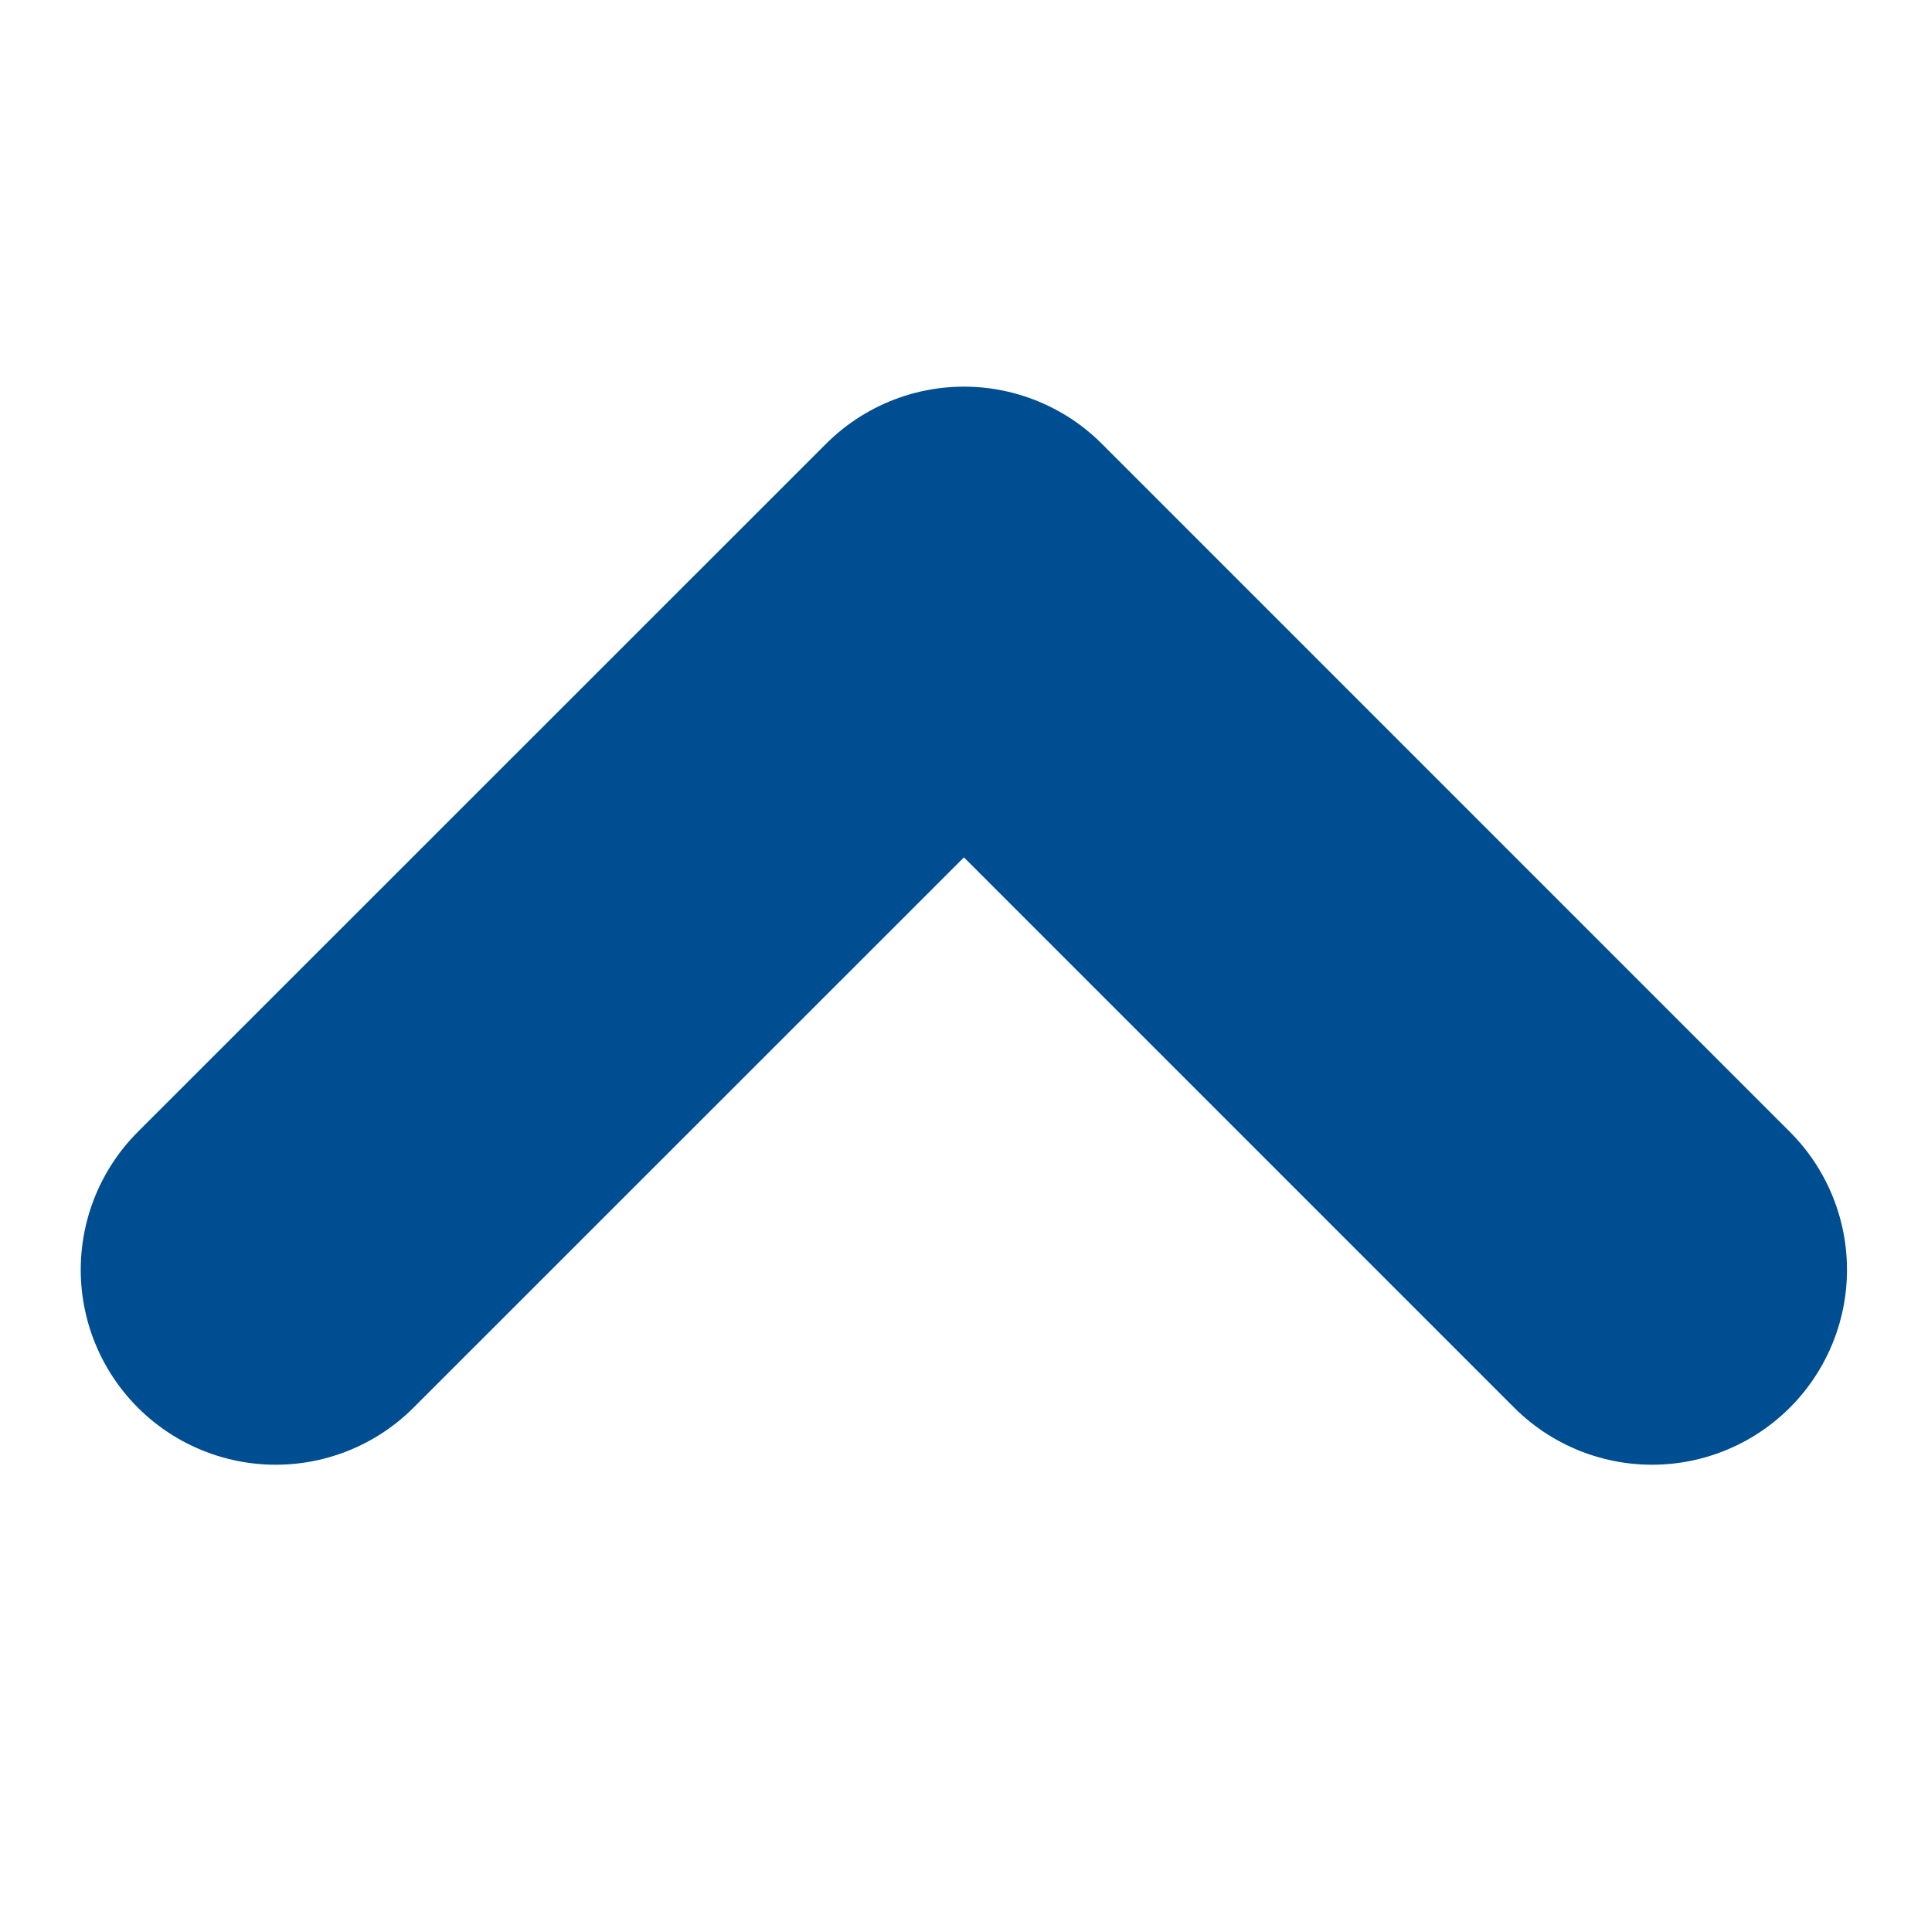
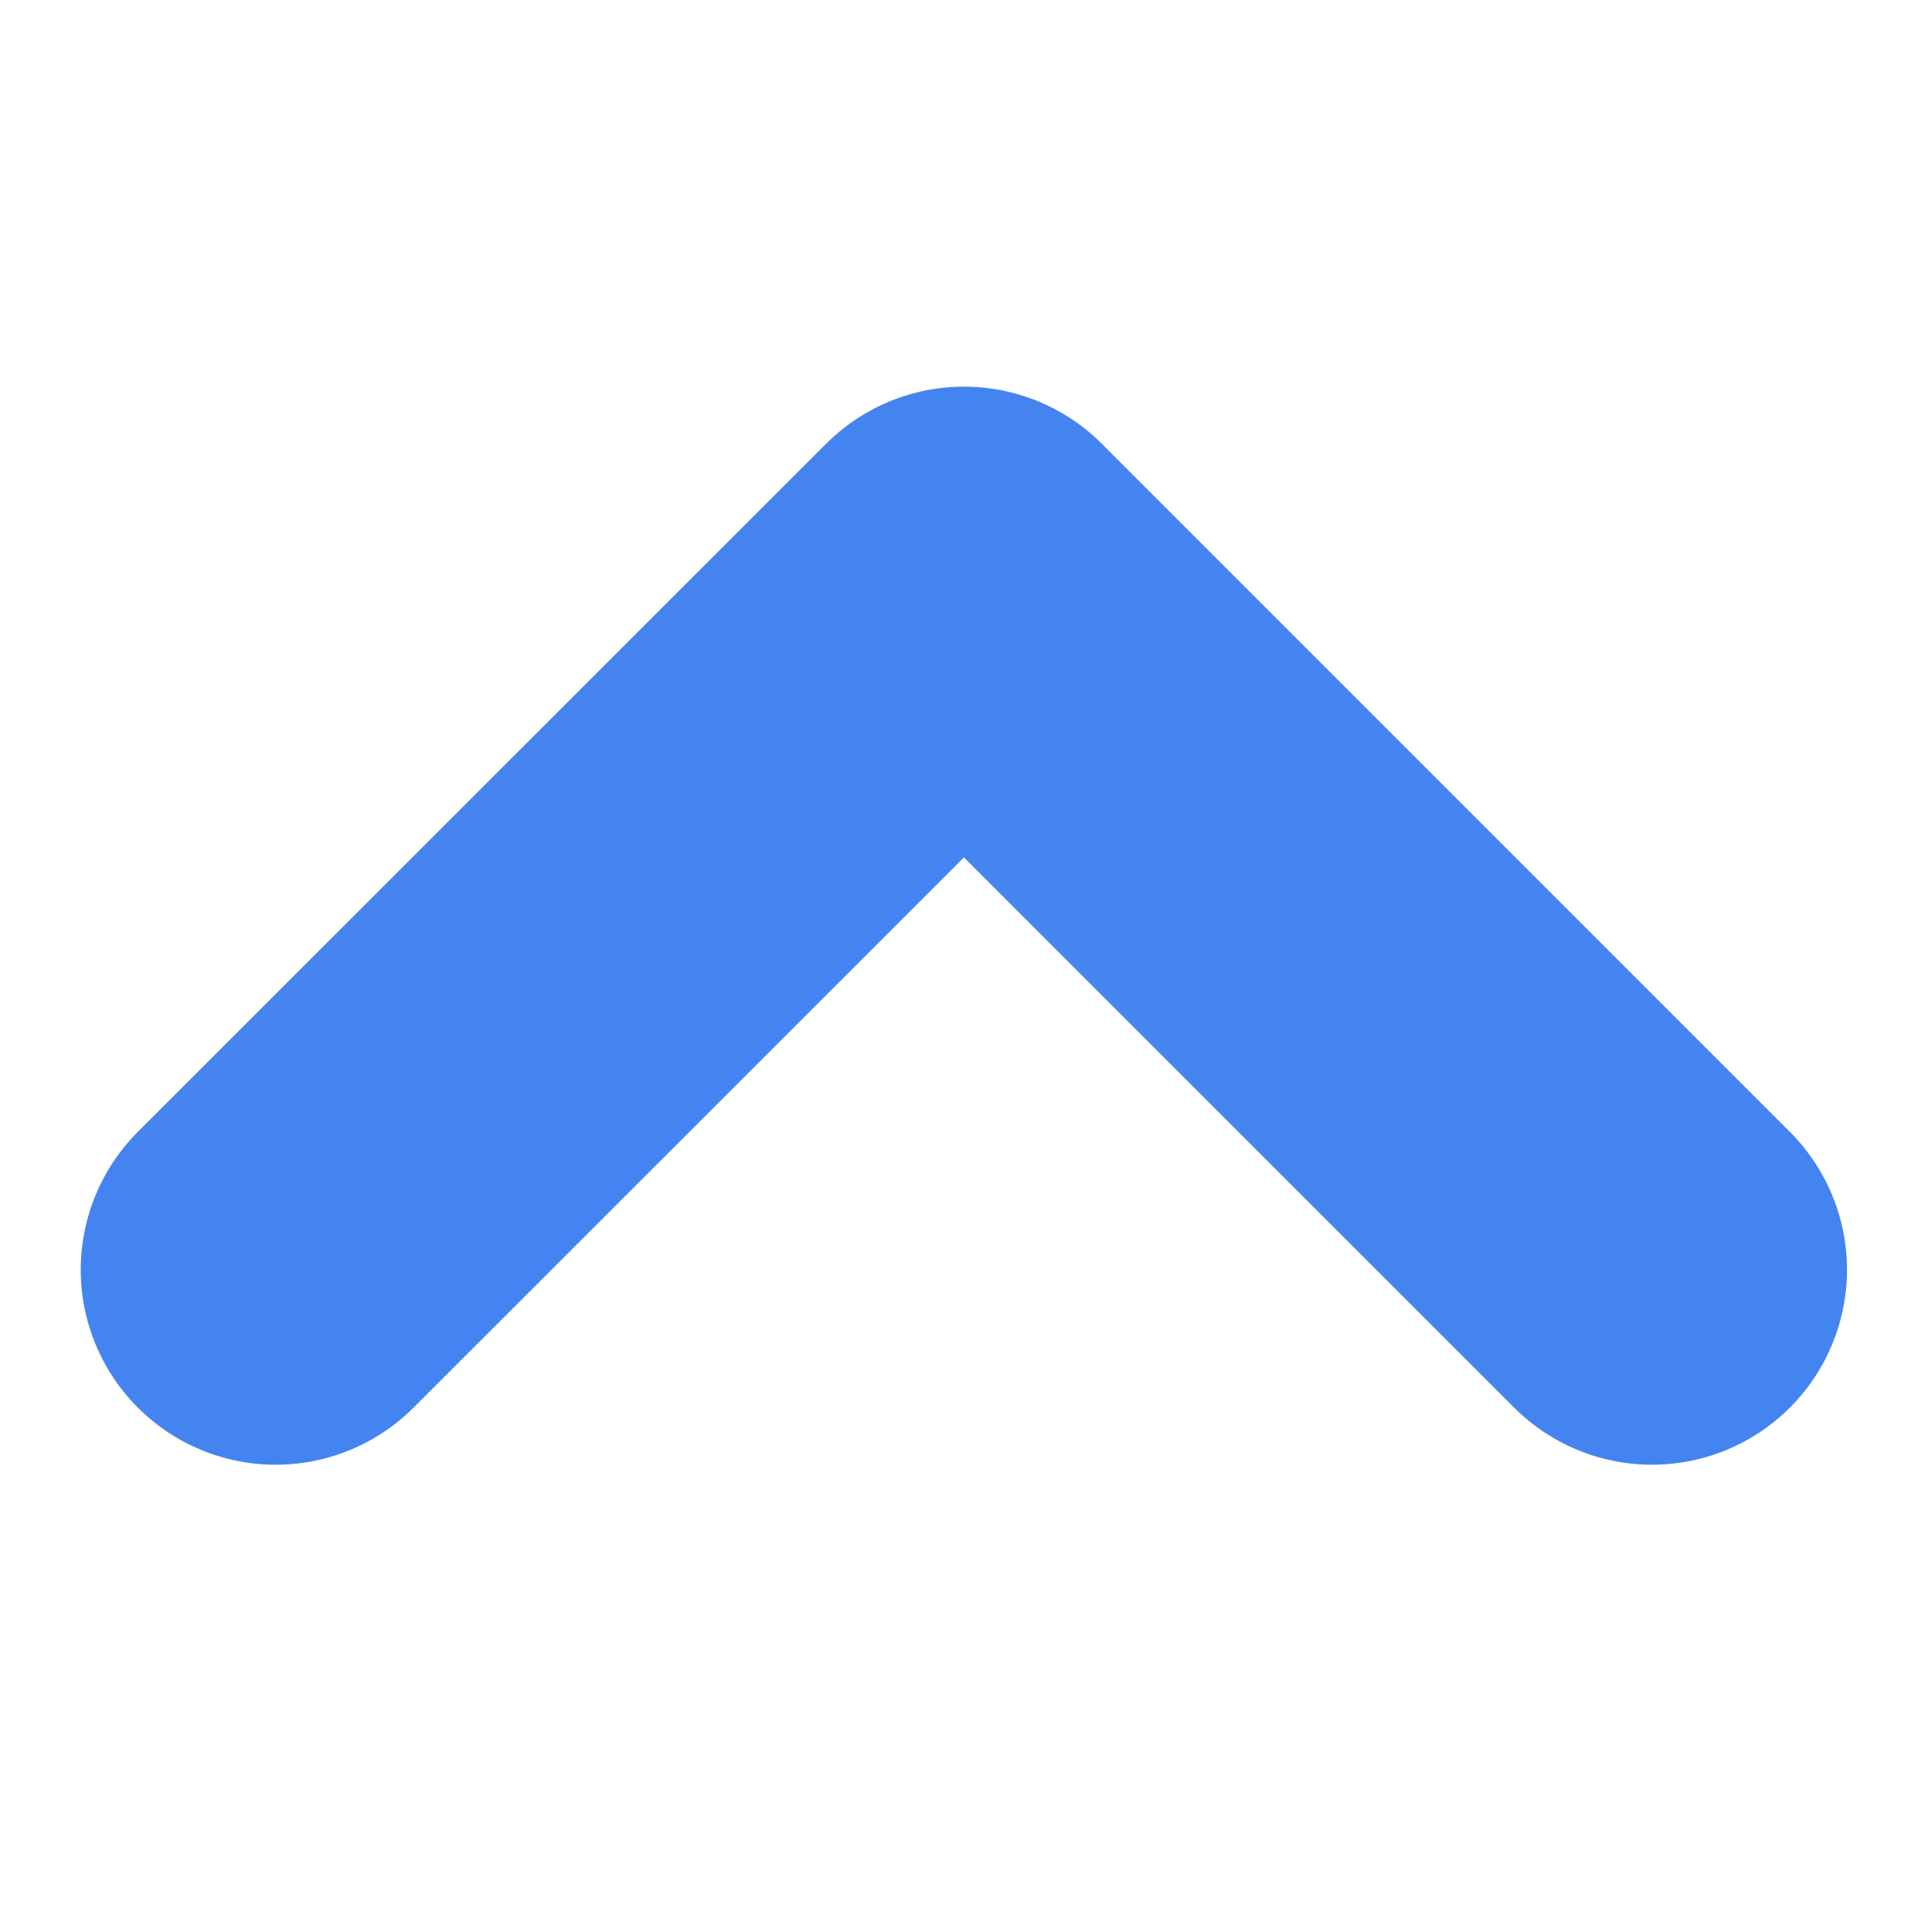
<svg xmlns="http://www.w3.org/2000/svg" width="25.887" height="25.943" viewBox="0 0 9.887 5.943">
-   <path id="Path_157" data-name="Path 157" d="M6502.544,2805l3.529,3.53-3.529,3.529" transform="translate(-2803.586 6507.073) rotate(-90)" fill="none" stroke="#004e92" stroke-linecap="round" stroke-linejoin="round" stroke-width="2" />
+   <path id="Path_157" data-name="Path 157" d="M6502.544,2805l3.529,3.53-3.529,3.529" transform="translate(-2803.586 6507.073) rotate(-90)" fill="none" stroke="#4484F0" stroke-linecap="round" stroke-linejoin="round" stroke-width="2" />
</svg>
